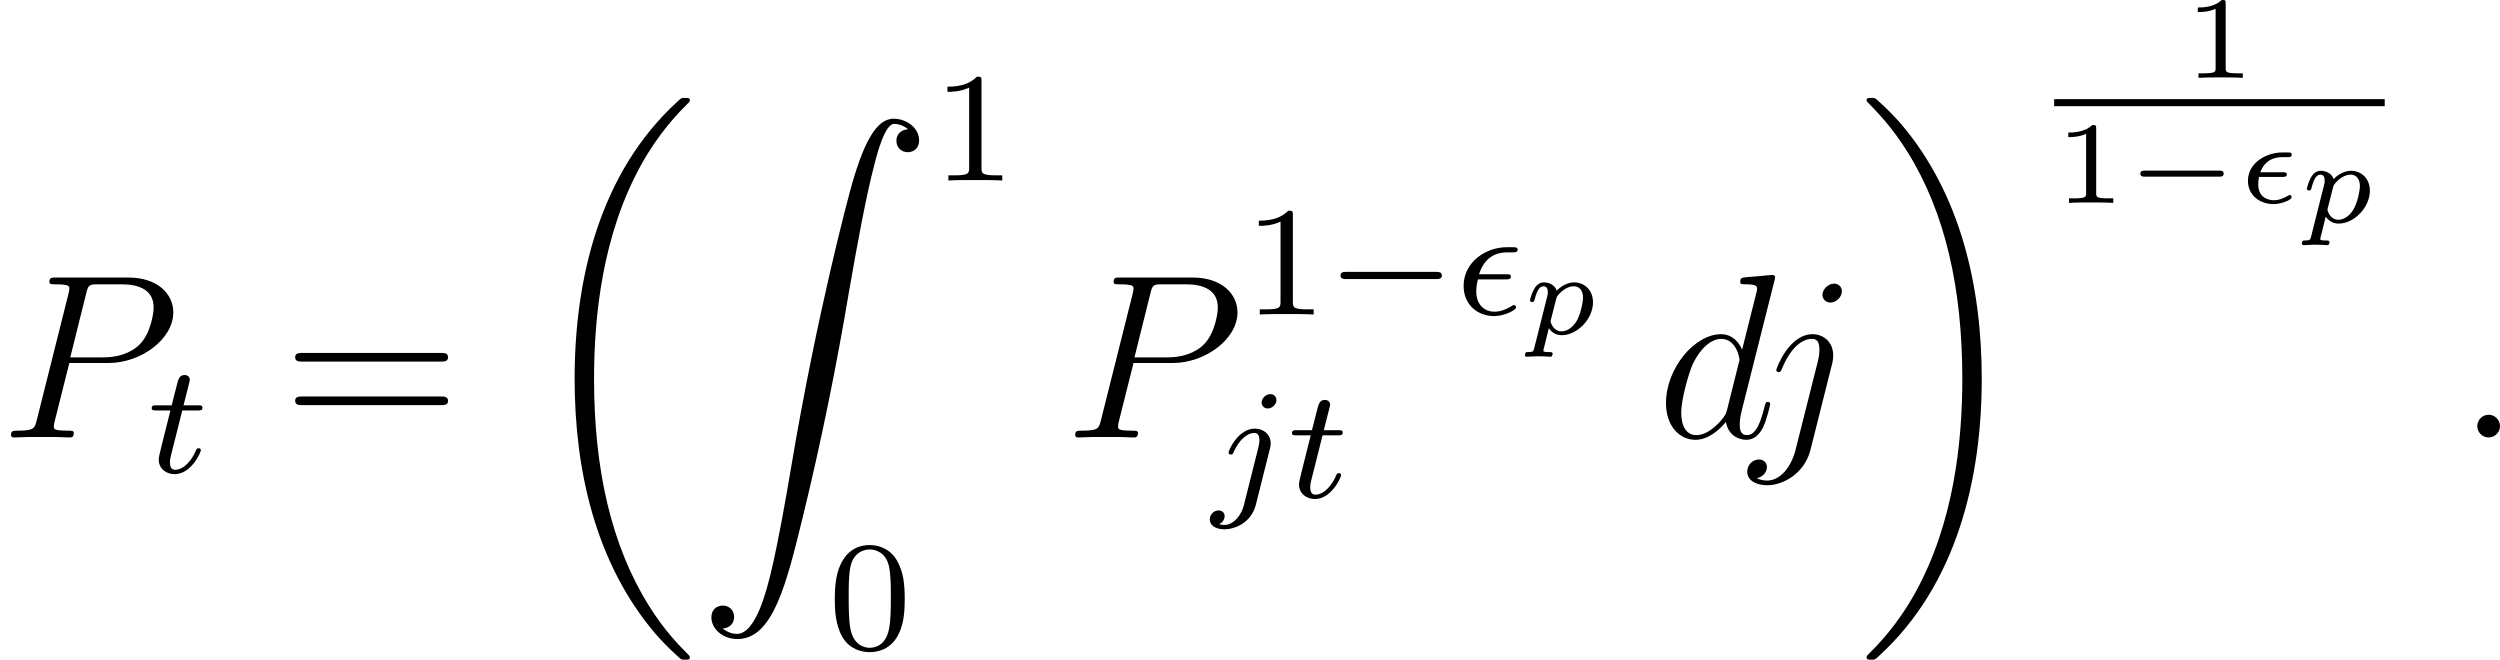
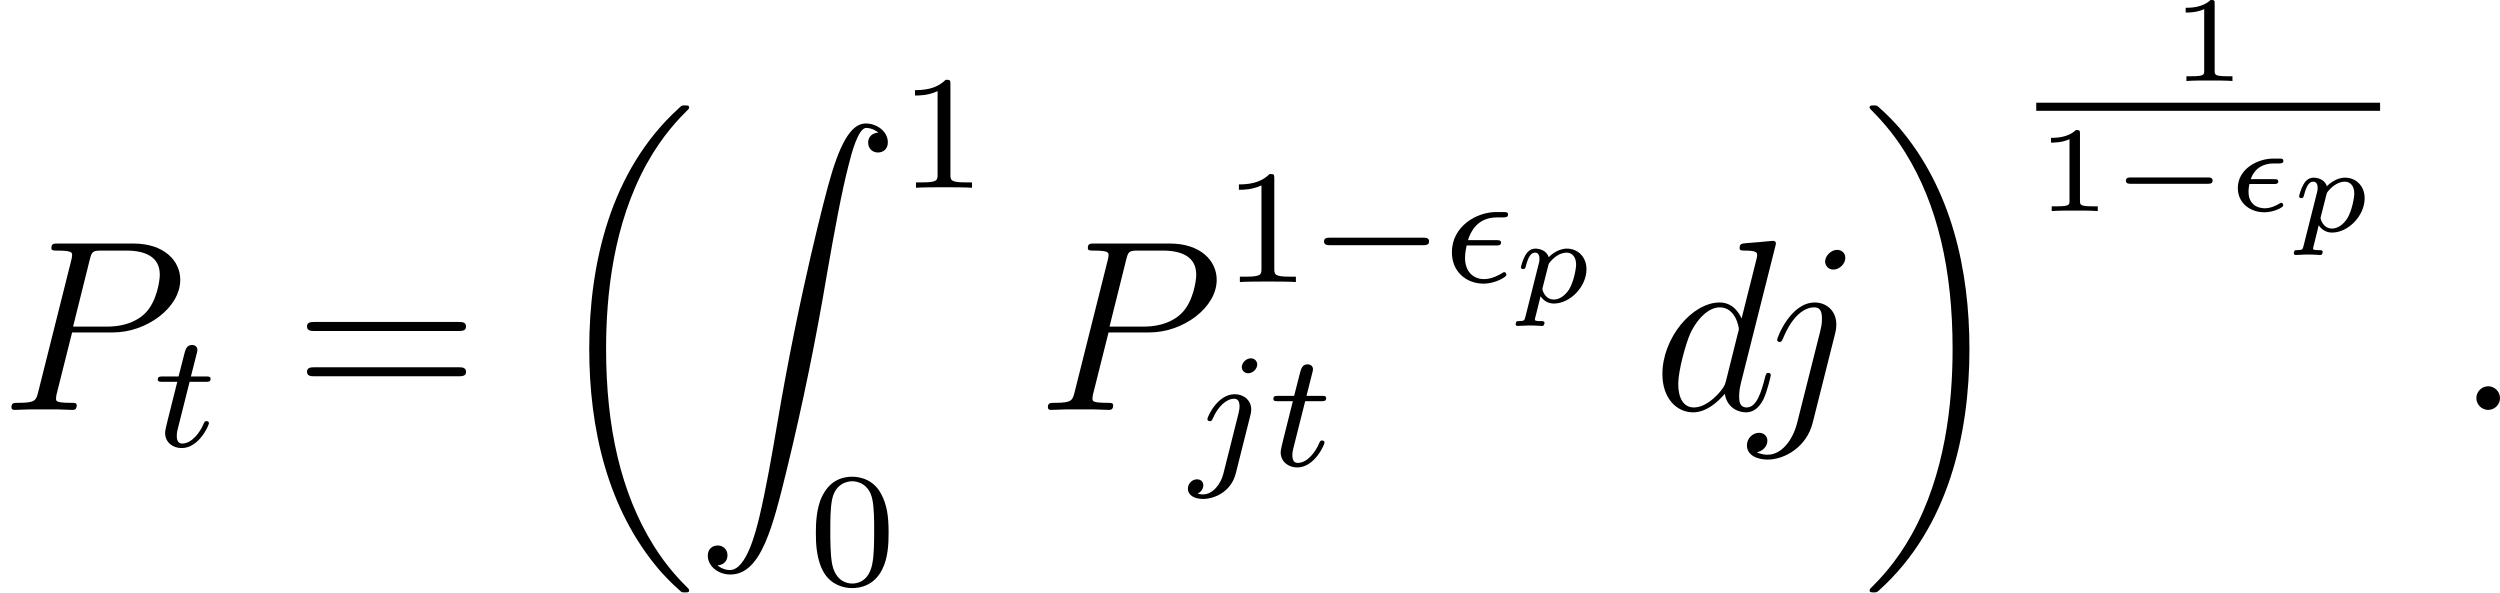
- <svg xmlns="http://www.w3.org/2000/svg" xmlns:xlink="http://www.w3.org/1999/xlink" version="1.1" width="127.627pt" height="33.678pt" viewBox="158.889 587.981 127.627 33.678">
+ <svg xmlns="http://www.w3.org/2000/svg" xmlns:xlink="http://www.w3.org/1999/xlink" version="1.1" width="122.701pt" height="29.075pt" viewBox="161.352 586.353 122.701 29.075">
  <defs>
-     <path id="g14-0" d="M4.758-1.339C4.854-1.339 5.003-1.339 5.003-1.494S4.854-1.65 4.758-1.65H.992C.897-1.65 .747-1.65 .747-1.494S.897-1.339 .992-1.339H4.758Z" />
-     <path id="g17-15" d="M2.254-1.327C2.343-1.327 2.469-1.327 2.469-1.453C2.469-1.566 2.361-1.566 2.254-1.566H1.118C1.321-2.134 1.763-2.337 2.242-2.337H2.499C2.594-2.337 2.72-2.337 2.72-2.463C2.72-2.576 2.63-2.576 2.517-2.576H2.23C1.447-2.576 .484-2.062 .484-1.13C.484-.406 1.07 .06 1.793 .06C2.23 .06 2.714-.173 2.714-.275C2.714-.335 2.678-.406 2.618-.406C2.6-.406 2.588-.406 2.523-.365C2.343-.257 2.086-.137 1.805-.137C1.53-.137 1.01-.263 1.01-.95C1.01-.998 1.01-1.118 1.052-1.327H2.254Z" />
-     <path id="g17-112" d="M.58 .723C.538 .879 .532 .921 .275 .921C.197 .921 .161 .921 .137 .956C.126 .98 .102 1.058 .102 1.076C.108 1.094 .114 1.16 .197 1.16C.365 1.16 .562 1.136 .735 1.136C.843 1.136 .956 1.142 1.064 1.142C1.166 1.142 1.285 1.16 1.387 1.16C1.423 1.16 1.465 1.16 1.488 1.118C1.5 1.1 1.524 1.028 1.524 1.004C1.506 .921 1.447 .921 1.345 .921C1.201 .921 1.046 .921 1.046 .849C1.046 .819 1.088 .664 1.112 .574L1.327-.299C1.47-.084 1.692 .06 1.985 .06C2.774 .06 3.581-.765 3.581-1.62C3.581-2.242 3.144-2.636 2.618-2.636C2.134-2.636 1.757-2.248 1.728-2.212C1.62-2.564 1.249-2.636 1.076-2.636C.801-2.636 .658-2.439 .58-2.307C.436-2.056 .365-1.745 .365-1.722C.365-1.656 .418-1.632 .472-1.632C.568-1.632 .574-1.674 .604-1.769C.729-2.266 .873-2.439 1.058-2.439C1.273-2.439 1.273-2.194 1.273-2.134C1.273-2.032 1.267-2.014 1.255-1.961L.58 .723ZM1.704-1.799C1.733-1.901 1.733-1.913 1.841-2.032C2.032-2.248 2.319-2.439 2.6-2.439C2.887-2.439 3.072-2.218 3.072-1.853C3.072-1.65 2.953-.986 2.72-.622C2.517-.311 2.236-.137 1.985-.137C1.536-.137 1.417-.604 1.417-.652C1.417-.681 1.429-.717 1.435-.741L1.704-1.799Z" />
-     <path id="g15-0" d="M5.571-1.809C5.699-1.809 5.874-1.809 5.874-1.993S5.699-2.176 5.571-2.176H1.004C.877-2.176 .701-2.176 .701-1.993S.877-1.809 1.004-1.809H5.571Z" />
-     <path id="g13-18" d="M8.369 28.083C8.369 28.035 8.345 28.011 8.321 27.975C7.878 27.533 7.077 26.732 6.276 25.441C4.352 22.356 3.479 18.471 3.479 13.868C3.479 10.652 3.909 6.504 5.882 2.941C6.826 1.243 7.807 .263 8.333-.263C8.369-.299 8.369-.323 8.369-.359C8.369-.478 8.285-.478 8.118-.478S7.926-.478 7.747-.299C3.742 3.347 2.487 8.823 2.487 13.856C2.487 18.554 3.563 23.289 6.599 26.863C6.838 27.138 7.293 27.628 7.783 28.059C7.926 28.202 7.95 28.202 8.118 28.202S8.369 28.202 8.369 28.083Z" />
-     <path id="g13-19" d="M6.3 13.868C6.3 9.17 5.224 4.435 2.188 .861C1.949 .586 1.494 .096 1.004-.335C.861-.478 .837-.478 .669-.478C.526-.478 .418-.478 .418-.359C.418-.311 .466-.263 .49-.239C.909 .191 1.71 .992 2.511 2.283C4.435 5.368 5.308 9.253 5.308 13.856C5.308 17.072 4.878 21.22 2.905 24.783C1.961 26.481 .968 27.473 .466 27.975C.442 28.011 .418 28.047 .418 28.083C.418 28.202 .526 28.202 .669 28.202C.837 28.202 .861 28.202 1.04 28.023C5.045 24.377 6.3 18.901 6.3 13.868Z" />
-     <path id="g13-90" d="M1.243 26.026C1.626 26.002 1.829 25.739 1.829 25.441C1.829 25.046 1.53 24.855 1.255 24.855C.968 24.855 .669 25.034 .669 25.453C.669 26.062 1.267 26.564 1.997 26.564C3.814 26.564 4.495 23.767 5.344 20.3C6.265 16.522 7.042 12.708 7.687 8.871C8.13 6.324 8.572 3.933 8.978 2.391C9.122 1.805 9.528 .263 9.995 .263C10.365 .263 10.664 .49 10.712 .538C10.317 .562 10.114 .825 10.114 1.124C10.114 1.518 10.413 1.71 10.688 1.71C10.975 1.71 11.274 1.53 11.274 1.112C11.274 .466 10.628 0 9.971 0C9.062 0 8.393 1.303 7.735 3.742C7.699 3.873 6.073 9.875 4.758 17.694C4.447 19.523 4.101 21.519 3.706 23.181C3.491 24.054 2.941 26.301 1.973 26.301C1.542 26.301 1.255 26.026 1.243 26.026Z" />
-     <path id="g21-48" d="M3.897-2.542C3.897-3.395 3.81-3.913 3.547-4.423C3.196-5.125 2.55-5.3 2.112-5.3C1.108-5.3 .741-4.551 .63-4.328C.343-3.746 .327-2.957 .327-2.542C.327-2.016 .351-1.211 .733-.574C1.1 .016 1.69 .167 2.112 .167C2.495 .167 3.18 .048 3.579-.741C3.873-1.315 3.897-2.024 3.897-2.542ZM2.112-.056C1.841-.056 1.291-.183 1.124-1.02C1.036-1.474 1.036-2.224 1.036-2.638C1.036-3.188 1.036-3.746 1.124-4.184C1.291-4.997 1.913-5.077 2.112-5.077C2.383-5.077 2.933-4.941 3.092-4.216C3.188-3.778 3.188-3.18 3.188-2.638C3.188-2.168 3.188-1.451 3.092-1.004C2.925-.167 2.375-.056 2.112-.056Z" />
-     <path id="g21-49" d="M2.503-5.077C2.503-5.292 2.487-5.3 2.271-5.3C1.945-4.981 1.522-4.79 .765-4.79V-4.527C.98-4.527 1.411-4.527 1.873-4.742V-.654C1.873-.359 1.849-.263 1.092-.263H.813V0C1.14-.024 1.825-.024 2.184-.024S3.236-.024 3.563 0V-.263H3.284C2.527-.263 2.503-.359 2.503-.654V-5.077Z" />
-     <path id="g20-49" d="M2.146-3.796C2.146-3.975 2.122-3.975 1.943-3.975C1.548-3.593 .938-3.593 .723-3.593V-3.359C.879-3.359 1.273-3.359 1.632-3.527V-.508C1.632-.311 1.632-.233 1.016-.233H.759V0C1.088-.024 1.554-.024 1.889-.024S2.69-.024 3.019 0V-.233H2.762C2.146-.233 2.146-.311 2.146-.508V-3.796Z" />
-     <path id="g18-15" d="M2.542-1.793C2.67-1.793 2.813-1.793 2.813-1.929C2.813-2.056 2.71-2.056 2.566-2.056H1.188C1.307-2.431 1.626-3.172 2.614-3.172H2.885C3.029-3.172 3.156-3.172 3.156-3.316C3.156-3.435 3.045-3.435 2.901-3.435H2.582C1.586-3.435 .399-2.718 .399-1.459C.399-.518 1.092 .08 1.961 .08C2.503 .08 3.076-.239 3.076-.351C3.076-.359 3.068-.486 2.973-.486C2.941-.486 2.925-.478 2.893-.454C2.75-.367 2.383-.143 1.977-.143C1.498-.143 1.044-.462 1.044-1.188C1.044-1.227 1.044-1.451 1.124-1.793H2.542Z" />
-     <path id="g18-106" d="M3.292-4.973C3.292-5.125 3.172-5.276 2.981-5.276C2.742-5.276 2.534-5.053 2.534-4.846C2.534-4.694 2.654-4.543 2.845-4.543C3.084-4.543 3.292-4.766 3.292-4.973ZM1.626 .399C1.506 .885 1.116 1.403 .63 1.403C.502 1.403 .383 1.371 .367 1.363C.614 1.243 .646 1.028 .646 .956C.646 .765 .502 .662 .335 .662C.104 .662-.112 .861-.112 1.124C-.112 1.427 .183 1.626 .638 1.626C1.124 1.626 2 1.323 2.24 .367L2.957-2.487C2.981-2.582 2.997-2.646 2.997-2.766C2.997-3.204 2.646-3.515 2.184-3.515C1.339-3.515 .845-2.399 .845-2.295C.845-2.224 .901-2.192 .964-2.192C1.052-2.192 1.06-2.216 1.116-2.335C1.355-2.885 1.761-3.292 2.16-3.292C2.327-3.292 2.423-3.18 2.423-2.917C2.423-2.805 2.399-2.694 2.375-2.582L1.626 .399Z" />
-     <path id="g18-116" d="M1.761-3.172H2.542C2.694-3.172 2.79-3.172 2.79-3.324C2.79-3.435 2.686-3.435 2.55-3.435H1.825L2.112-4.567C2.144-4.686 2.144-4.726 2.144-4.734C2.144-4.902 2.016-4.981 1.881-4.981C1.61-4.981 1.554-4.766 1.467-4.407L1.219-3.435H.454C.303-3.435 .199-3.435 .199-3.284C.199-3.172 .303-3.172 .438-3.172H1.156L.677-1.259C.63-1.06 .558-.781 .558-.669C.558-.191 .948 .08 1.371 .08C2.224 .08 2.71-1.044 2.71-1.14C2.71-1.227 2.638-1.243 2.59-1.243C2.503-1.243 2.495-1.211 2.439-1.092C2.279-.709 1.881-.143 1.395-.143C1.227-.143 1.132-.255 1.132-.518C1.132-.669 1.156-.757 1.18-.861L1.761-3.172Z" />
-     <path id="g29-61" d="M8.07-3.873C8.237-3.873 8.452-3.873 8.452-4.089C8.452-4.316 8.249-4.316 8.07-4.316H1.028C.861-4.316 .646-4.316 .646-4.101C.646-3.873 .849-3.873 1.028-3.873H8.07ZM8.07-1.65C8.237-1.65 8.452-1.65 8.452-1.865C8.452-2.092 8.249-2.092 8.07-2.092H1.028C.861-2.092 .646-2.092 .646-1.877C.646-1.65 .849-1.65 1.028-1.65H8.07Z" />
-     <path id="g19-58" d="M2.2-.574C2.2-.921 1.913-1.16 1.626-1.16C1.279-1.16 1.04-.873 1.04-.586C1.04-.239 1.327 0 1.614 0C1.961 0 2.2-.287 2.2-.574Z" />
-     <path id="g19-80" d="M3.539-3.802H5.547C7.197-3.802 8.847-5.021 8.847-6.384C8.847-7.317 8.058-8.165 6.551-8.165H2.857C2.63-8.165 2.523-8.165 2.523-7.938C2.523-7.819 2.63-7.819 2.809-7.819C3.539-7.819 3.539-7.723 3.539-7.592C3.539-7.568 3.539-7.496 3.491-7.317L1.877-.885C1.769-.466 1.745-.347 .909-.347C.681-.347 .562-.347 .562-.132C.562 0 .669 0 .741 0C.968 0 1.207-.024 1.435-.024H2.833C3.061-.024 3.312 0 3.539 0C3.634 0 3.766 0 3.766-.227C3.766-.347 3.658-.347 3.479-.347C2.762-.347 2.75-.43 2.75-.55C2.75-.61 2.762-.693 2.774-.753L3.539-3.802ZM4.4-7.352C4.507-7.795 4.555-7.819 5.021-7.819H6.205C7.101-7.819 7.843-7.532 7.843-6.635C7.843-6.324 7.687-5.308 7.137-4.758C6.934-4.543 6.36-4.089 5.272-4.089H3.587L4.4-7.352Z" />
-     <path id="g19-100" d="M6.013-7.998C6.025-8.046 6.049-8.118 6.049-8.177C6.049-8.297 5.93-8.297 5.906-8.297C5.894-8.297 5.308-8.249 5.248-8.237C5.045-8.225 4.866-8.201 4.651-8.189C4.352-8.165 4.268-8.153 4.268-7.938C4.268-7.819 4.364-7.819 4.531-7.819C5.117-7.819 5.129-7.711 5.129-7.592C5.129-7.52 5.105-7.424 5.093-7.388L4.364-4.483C4.232-4.794 3.909-5.272 3.288-5.272C1.937-5.272 .478-3.527 .478-1.757C.478-.574 1.172 .12 1.985 .12C2.642 .12 3.204-.395 3.539-.789C3.658-.084 4.22 .12 4.579 .12S5.224-.096 5.44-.526C5.631-.933 5.798-1.662 5.798-1.71C5.798-1.769 5.75-1.817 5.679-1.817C5.571-1.817 5.559-1.757 5.511-1.578C5.332-.873 5.105-.12 4.615-.12C4.268-.12 4.244-.43 4.244-.669C4.244-.717 4.244-.968 4.328-1.303L6.013-7.998ZM3.599-1.423C3.539-1.219 3.539-1.196 3.371-.968C3.108-.634 2.582-.12 2.02-.12C1.53-.12 1.255-.562 1.255-1.267C1.255-1.925 1.626-3.264 1.853-3.766C2.26-4.603 2.821-5.033 3.288-5.033C4.077-5.033 4.232-4.053 4.232-3.957C4.232-3.945 4.196-3.79 4.184-3.766L3.599-1.423Z" />
-     <path id="g19-106" d="M4.184-3.79C4.232-3.981 4.232-4.148 4.232-4.196C4.232-4.89 3.718-5.272 3.18-5.272C1.973-5.272 1.327-3.527 1.327-3.443C1.327-3.383 1.375-3.335 1.447-3.335C1.542-3.335 1.554-3.383 1.614-3.503C2.092-4.663 2.69-5.033 3.144-5.033C3.395-5.033 3.527-4.902 3.527-4.483C3.527-4.196 3.491-4.077 3.443-3.862L2.307 .646C2.08 1.53 1.518 2.2 .861 2.2C.813 2.2 .562 2.2 .335 2.08C.622 2.02 .849 1.793 .849 1.506C.849 1.315 .705 1.124 .442 1.124C.132 1.124-.155 1.387-.155 1.745C-.155 2.236 .371 2.439 .861 2.439C1.686 2.439 2.774 1.829 3.072 .634L4.184-3.79ZM4.674-7.46C4.674-7.759 4.423-7.855 4.28-7.855C3.957-7.855 3.682-7.544 3.682-7.281C3.682-7.101 3.826-6.886 4.089-6.886C4.364-6.886 4.674-7.149 4.674-7.46Z" />
+     <path id="g13-0" d="M5.003-1.494C5.003-1.65 4.854-1.65 4.77-1.65H.98C.897-1.65 .747-1.65 .747-1.494S.897-1.339 .98-1.339H4.77C4.854-1.339 5.003-1.339 5.003-1.494Z" />
+     <path id="g19-49" d="M3.019 0V-.233H2.762C2.146-.233 2.146-.311 2.146-.508V-3.796C2.146-3.975 2.122-3.975 1.943-3.975C1.548-3.593 .938-3.593 .723-3.593V-3.359C.879-3.359 1.273-3.359 1.632-3.527V-.508C1.632-.311 1.632-.233 1.016-.233H.759V0C1.088-.024 1.554-.024 1.889-.024S2.69-.024 3.019 0Z" />
+     <path id="g14-0" d="M5.866-1.993C5.866-2.176 5.691-2.176 5.579-2.176H.996C.885-2.176 .709-2.176 .709-1.993S.885-1.809 .996-1.809H5.579C5.691-1.809 5.866-1.809 5.866-1.993Z" />
+     <path id="g28-18" d="M6.974 23.402C6.974 23.362 6.954 23.342 6.934 23.313C6.565 22.944 5.898 22.276 5.23 21.2C3.626 18.63 2.899 15.392 2.899 11.557C2.899 8.877 3.258 5.42 4.902 2.451C5.689 1.036 6.506 .219 6.944-.219C6.974-.249 6.974-.269 6.974-.299C6.974-.399 6.904-.399 6.765-.399S6.605-.399 6.456-.249C3.118 2.79 2.072 7.352 2.072 11.547C2.072 15.462 2.969 19.407 5.499 22.386C5.699 22.615 6.077 23.024 6.486 23.382C6.605 23.502 6.625 23.502 6.765 23.502S6.974 23.502 6.974 23.402Z" />
+     <path id="g28-19" d="M5.25 11.557C5.25 7.641 4.354 3.696 1.823 .717C1.624 .488 1.245 .08 .837-.279C.717-.399 .697-.399 .558-.399C.438-.399 .349-.399 .349-.299C.349-.259 .389-.219 .408-.199C.757 .159 1.425 .827 2.092 1.903C3.696 4.473 4.423 7.711 4.423 11.547C4.423 14.227 4.065 17.684 2.421 20.653C1.634 22.067 .807 22.894 .389 23.313C.369 23.342 .349 23.372 .349 23.402C.349 23.502 .438 23.502 .558 23.502C.697 23.502 .717 23.502 .867 23.352C4.204 20.314 5.25 15.751 5.25 11.557Z" />
+     <path id="g28-90" d="M9.395 .927C9.395 .389 8.857 0 8.309 0C7.552 0 6.994 1.086 6.446 3.118C6.416 3.228 5.061 8.229 3.965 14.745C3.706 16.269 3.417 17.933 3.088 19.318C2.909 20.045 2.451 21.918 1.644 21.918C1.285 21.918 1.036 21.689 1.036 21.689C1.355 21.669 1.524 21.45 1.524 21.2C1.524 20.872 1.275 20.712 1.046 20.712C.807 20.712 .558 20.862 .558 21.21C.558 21.719 1.056 22.137 1.664 22.137C3.178 22.137 3.746 19.806 4.453 16.917C5.22 13.768 5.868 10.59 6.406 7.392C6.775 5.27 7.143 3.278 7.482 1.993C7.601 1.504 7.94 .219 8.329 .219C8.638 .219 8.887 .408 8.927 .448C8.598 .468 8.428 .687 8.428 .936C8.428 1.265 8.677 1.425 8.907 1.425C9.146 1.425 9.395 1.275 9.395 .927Z" />
+     <path id="g21-61" d="M8.452-4.089C8.452-4.316 8.249-4.316 8.07-4.316H1.028C.861-4.316 .646-4.316 .646-4.101C.646-3.873 .849-3.873 1.028-3.873H8.07C8.237-3.873 8.452-3.873 8.452-4.089ZM8.452-1.865C8.452-2.092 8.249-2.092 8.07-2.092H1.028C.861-2.092 .646-2.092 .646-1.877C.646-1.65 .849-1.65 1.028-1.65H8.07C8.237-1.65 8.452-1.65 8.452-1.865Z" />
+     <path id="g16-15" d="M2.714-.275C2.714-.335 2.678-.406 2.618-.406C2.6-.406 2.588-.406 2.523-.365C2.343-.257 2.086-.137 1.805-.137C1.53-.137 1.01-.263 1.01-.95C1.01-.998 1.01-1.118 1.052-1.327H2.254C2.343-1.327 2.469-1.327 2.469-1.453C2.469-1.566 2.361-1.566 2.254-1.566H1.118C1.321-2.134 1.763-2.337 2.242-2.337H2.499C2.594-2.337 2.72-2.337 2.72-2.463C2.72-2.576 2.63-2.576 2.517-2.576H2.23C1.447-2.576 .484-2.062 .484-1.13C.484-.406 1.07 .06 1.793 .06C2.23 .06 2.714-.173 2.714-.275Z" />
+     <path id="g16-112" d="M3.581-1.62C3.581-2.242 3.144-2.636 2.618-2.636C2.134-2.636 1.757-2.248 1.728-2.212C1.62-2.564 1.249-2.636 1.076-2.636C.801-2.636 .658-2.439 .58-2.307C.436-2.056 .365-1.745 .365-1.722C.365-1.656 .418-1.632 .472-1.632C.568-1.632 .574-1.674 .604-1.769C.729-2.266 .873-2.439 1.058-2.439C1.273-2.439 1.273-2.194 1.273-2.134C1.273-2.032 1.267-2.014 1.255-1.961L.58 .723C.538 .879 .532 .921 .275 .921C.197 .921 .161 .921 .137 .956C.126 .98 .102 1.058 .102 1.076C.108 1.094 .114 1.16 .197 1.16C.365 1.16 .562 1.136 .735 1.136C.843 1.136 .956 1.142 1.064 1.142C1.166 1.142 1.285 1.16 1.387 1.16C1.423 1.16 1.465 1.16 1.488 1.118C1.5 1.1 1.524 1.028 1.524 1.004C1.506 .921 1.447 .921 1.345 .921C1.201 .921 1.046 .921 1.046 .849C1.046 .819 1.088 .664 1.112 .574L1.327-.299C1.47-.084 1.692 .06 1.985 .06C2.774 .06 3.581-.765 3.581-1.62ZM3.072-1.853C3.072-1.65 2.953-.986 2.72-.622C2.517-.311 2.236-.137 1.985-.137C1.536-.137 1.417-.604 1.417-.652C1.417-.681 1.429-.717 1.435-.741L1.704-1.799C1.733-1.901 1.733-1.913 1.841-2.032C2.032-2.248 2.319-2.439 2.6-2.439C2.887-2.439 3.072-2.218 3.072-1.853Z" />
+     <path id="g18-58" d="M2.2-.574C2.2-.921 1.913-1.16 1.626-1.16C1.279-1.16 1.04-.873 1.04-.586C1.04-.239 1.327 0 1.614 0C1.961 0 2.2-.287 2.2-.574Z" />
+     <path id="g18-80" d="M8.847-6.384C8.847-7.317 8.058-8.165 6.551-8.165H2.857C2.63-8.165 2.523-8.165 2.523-7.938C2.523-7.819 2.63-7.819 2.809-7.819C3.539-7.819 3.539-7.723 3.539-7.592C3.539-7.592 3.539-7.496 3.491-7.317L1.877-.885C1.769-.466 1.745-.347 .909-.347C.681-.347 .562-.347 .562-.132C.562 0 .669 0 .741 0C.968 0 1.207-.024 1.435-.024H2.833C3.061-.024 3.312 0 3.539 0C3.634 0 3.766 0 3.766-.227C3.766-.347 3.658-.347 3.479-.347C2.762-.347 2.75-.43 2.75-.55C2.75-.61 2.762-.693 2.774-.753L3.539-3.802H5.547C7.197-3.802 8.847-5.021 8.847-6.384ZM7.843-6.635C7.843-6.324 7.687-5.308 7.137-4.758C6.934-4.543 6.36-4.089 5.272-4.089H3.587L4.4-7.352C4.507-7.795 4.555-7.819 5.021-7.819H6.205C7.101-7.819 7.843-7.532 7.843-6.635Z" />
+     <path id="g18-100" d="M5.798-1.71C5.798-1.769 5.75-1.817 5.679-1.817C5.571-1.817 5.559-1.757 5.511-1.578C5.332-.873 5.105-.12 4.615-.12C4.268-.12 4.244-.43 4.244-.669C4.244-.717 4.244-.968 4.328-1.303L6.013-7.998C6.025-8.046 6.049-8.118 6.049-8.177C6.049-8.297 5.906-8.297 5.906-8.297S5.308-8.249 5.248-8.237C5.045-8.225 4.866-8.201 4.651-8.189C4.352-8.165 4.268-8.153 4.268-7.938C4.268-7.819 4.364-7.819 4.531-7.819C5.117-7.819 5.129-7.711 5.129-7.592C5.129-7.52 5.105-7.424 5.093-7.388L4.364-4.483C4.232-4.794 3.909-5.272 3.288-5.272C1.937-5.272 .478-3.527 .478-1.757C.478-.574 1.172 .12 1.985 .12C2.642 .12 3.204-.395 3.539-.789C3.658-.084 4.22 .12 4.579 .12S5.224-.096 5.44-.526C5.631-.933 5.798-1.662 5.798-1.71ZM3.599-1.423C3.539-1.219 3.539-1.196 3.371-.968C3.108-.634 2.582-.12 2.02-.12C1.53-.12 1.255-.562 1.255-1.267C1.255-1.925 1.626-3.264 1.853-3.766C2.26-4.603 2.821-5.033 3.288-5.033C4.077-5.033 4.232-4.053 4.232-3.957C4.232-3.957 4.196-3.79 4.184-3.766L3.599-1.423Z" />
+     <path id="g18-106" d="M4.184-3.79C4.232-3.981 4.232-4.148 4.232-4.196C4.232-4.89 3.718-5.272 3.18-5.272C1.973-5.272 1.327-3.527 1.327-3.443C1.327-3.383 1.375-3.335 1.447-3.335C1.542-3.335 1.554-3.383 1.614-3.503C2.092-4.663 2.69-5.033 3.144-5.033C3.395-5.033 3.527-4.902 3.527-4.483C3.527-4.196 3.491-4.077 3.443-3.862L2.307 .646C2.08 1.53 1.518 2.2 .861 2.2C.813 2.2 .562 2.2 .335 2.08C.622 2.02 .849 1.793 .849 1.506C.849 1.315 .705 1.124 .442 1.124C.132 1.124-.155 1.387-.155 1.745C-.155 2.236 .371 2.439 .861 2.439C1.686 2.439 2.774 1.829 3.072 .634L4.184-3.79ZM4.674-7.46C4.674-7.759 4.423-7.855 4.28-7.855C3.957-7.855 3.682-7.544 3.682-7.281C3.682-7.101 3.826-6.886 4.089-6.886C4.364-6.886 4.674-7.149 4.674-7.46Z" />
+     <path id="g20-48" d="M3.897-2.542C3.897-3.395 3.81-3.913 3.547-4.423C3.196-5.125 2.55-5.3 2.112-5.3C1.108-5.3 .741-4.551 .63-4.328C.343-3.746 .327-2.957 .327-2.542C.327-2.016 .351-1.211 .733-.574C1.1 .016 1.69 .167 2.112 .167C2.495 .167 3.18 .048 3.579-.741C3.873-1.315 3.897-2.024 3.897-2.542ZM3.188-2.638C3.188-2.168 3.188-1.451 3.092-1.004C2.925-.167 2.375-.056 2.112-.056C1.841-.056 1.291-.183 1.124-1.02C1.036-1.474 1.036-2.224 1.036-2.638C1.036-3.188 1.036-3.746 1.124-4.184C1.291-4.997 1.913-5.077 2.112-5.077C2.383-5.077 2.933-4.941 3.092-4.216C3.188-3.778 3.188-3.18 3.188-2.638Z" />
+     <path id="g20-49" d="M3.563 0V-.263H3.284C2.527-.263 2.503-.359 2.503-.654V-5.077C2.503-5.292 2.487-5.3 2.271-5.3C1.945-4.981 1.522-4.79 .765-4.79V-4.527C.98-4.527 1.411-4.527 1.873-4.742V-.654C1.873-.359 1.849-.263 1.092-.263H.813V0C1.14-.024 1.825-.024 2.184-.024S3.236-.024 3.563 0Z" />
+     <path id="g17-15" d="M3.076-.351C3.076-.351 3.068-.486 2.973-.486C2.941-.486 2.925-.478 2.893-.454C2.75-.367 2.383-.143 1.977-.143C1.498-.143 1.044-.462 1.044-1.188C1.044-1.227 1.044-1.451 1.124-1.793H2.542C2.67-1.793 2.813-1.793 2.813-1.929C2.813-2.056 2.71-2.056 2.566-2.056H1.188C1.307-2.431 1.626-3.172 2.614-3.172H2.885C3.029-3.172 3.156-3.172 3.156-3.316C3.156-3.435 3.045-3.435 2.901-3.435H2.582C1.586-3.435 .399-2.718 .399-1.459C.399-.518 1.092 .08 1.961 .08C2.503 .08 3.076-.239 3.076-.351Z" />
+     <path id="g17-106" d="M3.292-4.973C3.292-5.125 3.172-5.276 2.981-5.276C2.742-5.276 2.534-5.053 2.534-4.846C2.534-4.694 2.654-4.543 2.845-4.543C3.084-4.543 3.292-4.766 3.292-4.973ZM2.957-2.487C2.981-2.582 2.997-2.646 2.997-2.766C2.997-3.204 2.646-3.515 2.184-3.515C1.339-3.515 .845-2.399 .845-2.295C.845-2.224 .901-2.192 .964-2.192C1.052-2.192 1.06-2.216 1.116-2.335C1.355-2.885 1.761-3.292 2.16-3.292C2.327-3.292 2.423-3.18 2.423-2.917C2.423-2.805 2.399-2.694 2.375-2.582L1.626 .399C1.506 .885 1.116 1.403 .63 1.403C.502 1.403 .383 1.371 .367 1.363C.614 1.243 .646 1.028 .646 .956C.646 .765 .502 .662 .335 .662C.104 .662-.112 .861-.112 1.124C-.112 1.427 .183 1.626 .638 1.626C1.124 1.626 2 1.323 2.24 .367L2.957-2.487Z" />
+     <path id="g17-116" d="M2.71-1.14C2.71-1.227 2.638-1.243 2.59-1.243C2.503-1.243 2.495-1.211 2.439-1.092C2.279-.709 1.881-.143 1.395-.143C1.227-.143 1.132-.255 1.132-.518C1.132-.669 1.156-.757 1.18-.861L1.761-3.172H2.542C2.694-3.172 2.79-3.172 2.79-3.324C2.79-3.435 2.686-3.435 2.55-3.435H1.825L2.112-4.567C2.144-4.686 2.144-4.734 2.144-4.734C2.144-4.902 2.016-4.981 1.881-4.981C1.61-4.981 1.554-4.766 1.467-4.407L1.219-3.435H.454C.303-3.435 .199-3.435 .199-3.284C.199-3.172 .303-3.172 .438-3.172H1.156L.677-1.259C.63-1.06 .558-.781 .558-.669C.558-.191 .948 .08 1.371 .08C2.224 .08 2.71-1.044 2.71-1.14Z" />
  </defs>
  <g id="page1">
-     <use x="158.889" y="610.314" xlink:href="#g19-80" />
-     <use x="166.434" y="612.107" xlink:href="#g18-116" />
-     <use x="173.311" y="610.314" xlink:href="#g29-61" />
-     <use x="185.737" y="593.457" xlink:href="#g13-18" />
-     <use x="194.537" y="594.041" xlink:href="#g13-90" />
-     <use x="206.492" y="597.196" xlink:href="#g21-49" />
-     <use x="201.179" y="621.107" xlink:href="#g21-48" />
-     <use x="213.217" y="610.314" xlink:href="#g19-80" />
-     <use x="222.388" y="604.037" xlink:href="#g21-49" />
-     <use x="226.622" y="604.037" xlink:href="#g15-0" />
-     <use x="233.209" y="604.037" xlink:href="#g18-15" />
-     <use x="236.632" y="605.033" xlink:href="#g17-112" />
-     <use x="220.762" y="613.377" xlink:href="#g18-106" />
-     <use x="224.646" y="613.377" xlink:href="#g18-116" />
-     <use x="243.461" y="610.314" xlink:href="#g19-100" />
-     <use x="248.243" y="610.314" xlink:href="#g19-106" />
-     <use x="253.759" y="593.457" xlink:href="#g13-19" />
-     <use x="270.366" y="591.956" xlink:href="#g20-49" />
-     <rect x="263.755" y="593.043" height=".359" width="16.875" />
-     <use x="263.755" y="598.34" xlink:href="#g20-49" />
-     <use x="267.408" y="598.34" xlink:href="#g14-0" />
-     <use x="273.164" y="598.34" xlink:href="#g17-15" />
-     <use x="276.292" y="599.336" xlink:href="#g17-112" />
-     <use x="284.316" y="610.314" xlink:href="#g19-58" />
+     <use x="161.352" y="606.471" xlink:href="#g18-80" />
+     <use x="168.897" y="608.265" xlink:href="#g17-116" />
+     <use x="175.774" y="606.471" xlink:href="#g21-61" />
+     <use x="188.2" y="591.926" xlink:href="#g28-18" />
+     <use x="195.533" y="592.413" xlink:href="#g28-90" />
+     <use x="205.496" y="595.568" xlink:href="#g20-49" />
+     <use x="201.068" y="615.05" xlink:href="#g20-48" />
+     <use x="212.221" y="606.471" xlink:href="#g18-80" />
+     <use x="221.392" y="600.195" xlink:href="#g20-49" />
+     <use x="225.626" y="600.195" xlink:href="#g14-0" />
+     <use x="232.212" y="600.195" xlink:href="#g17-15" />
+     <use x="235.636" y="601.191" xlink:href="#g16-112" />
+     <use x="219.766" y="609.216" xlink:href="#g17-106" />
+     <use x="223.65" y="609.216" xlink:href="#g17-116" />
+     <use x="242.465" y="606.471" xlink:href="#g18-100" />
+     <use x="247.247" y="606.471" xlink:href="#g18-106" />
+     <use x="252.763" y="591.926" xlink:href="#g28-19" />
+     <use x="267.903" y="590.328" xlink:href="#g19-49" />
+     <rect x="261.292" y="591.394" height=".398" width="16.876" />
+     <use x="261.292" y="596.712" xlink:href="#g19-49" />
+     <use x="264.945" y="596.712" xlink:href="#g13-0" />
+     <use x="270.701" y="596.712" xlink:href="#g16-15" />
+     <use x="273.829" y="597.708" xlink:href="#g16-112" />
+     <use x="281.853" y="606.471" xlink:href="#g18-58" />
  </g>
</svg>
